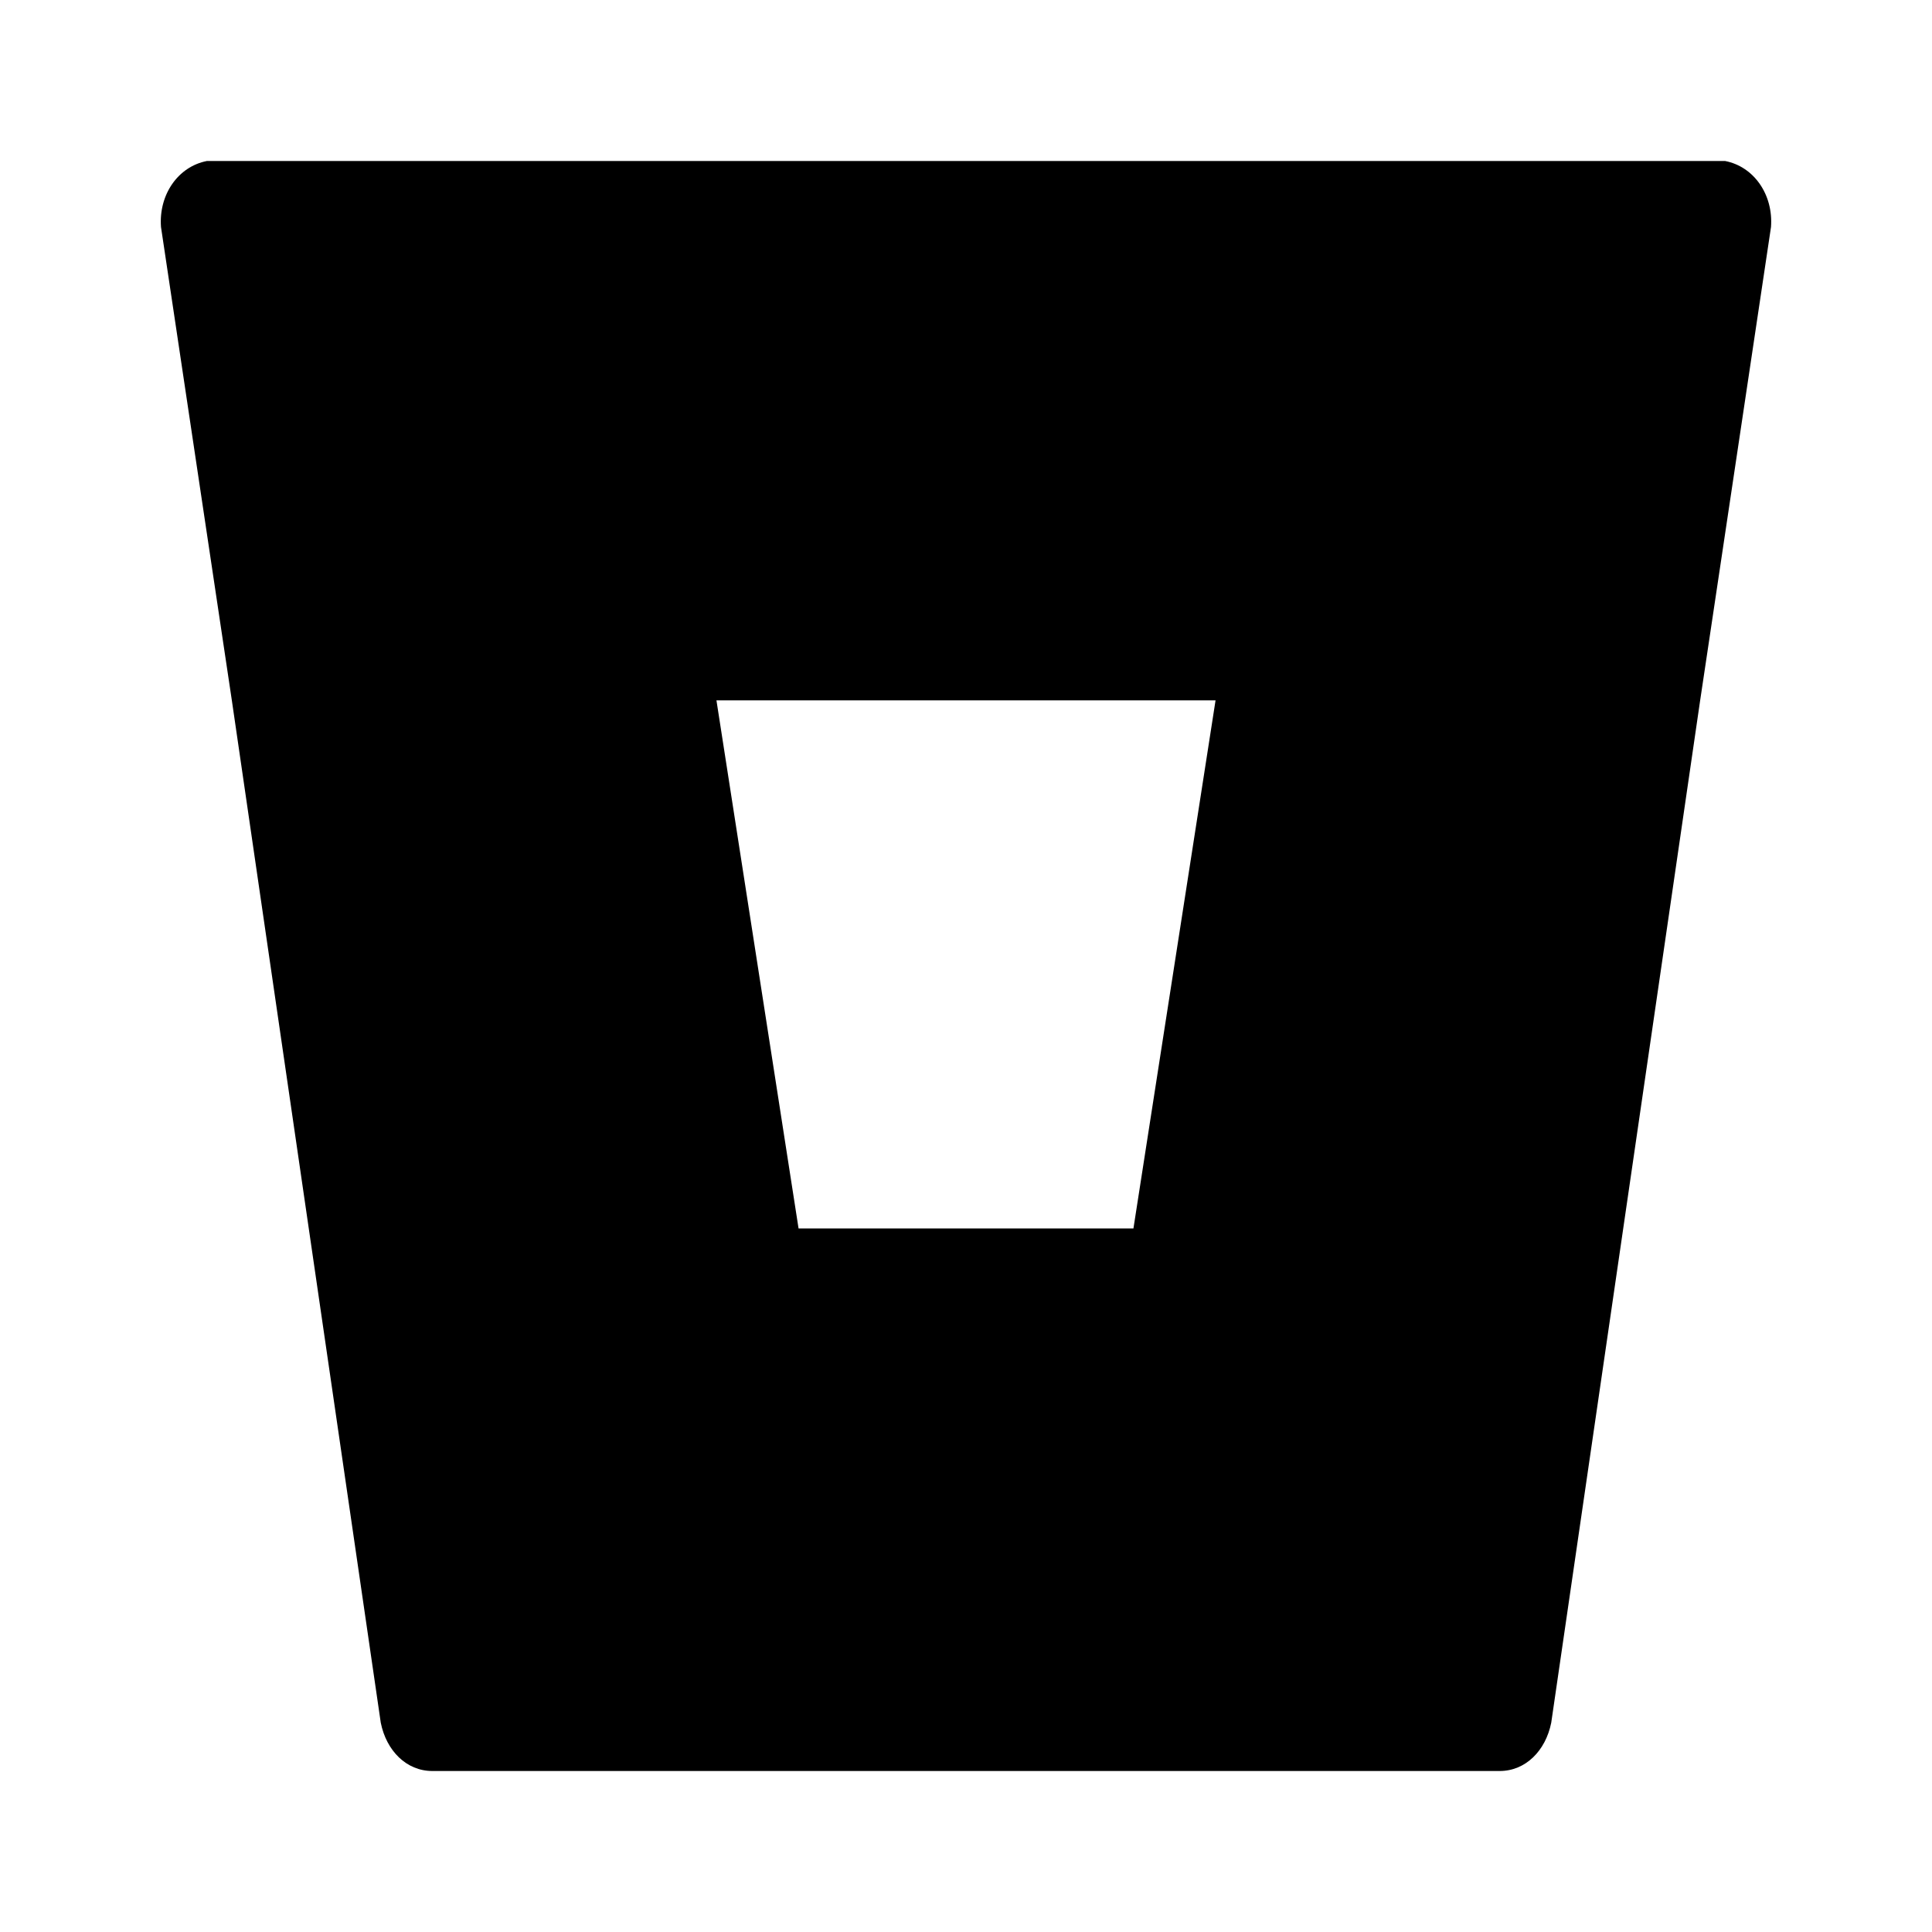
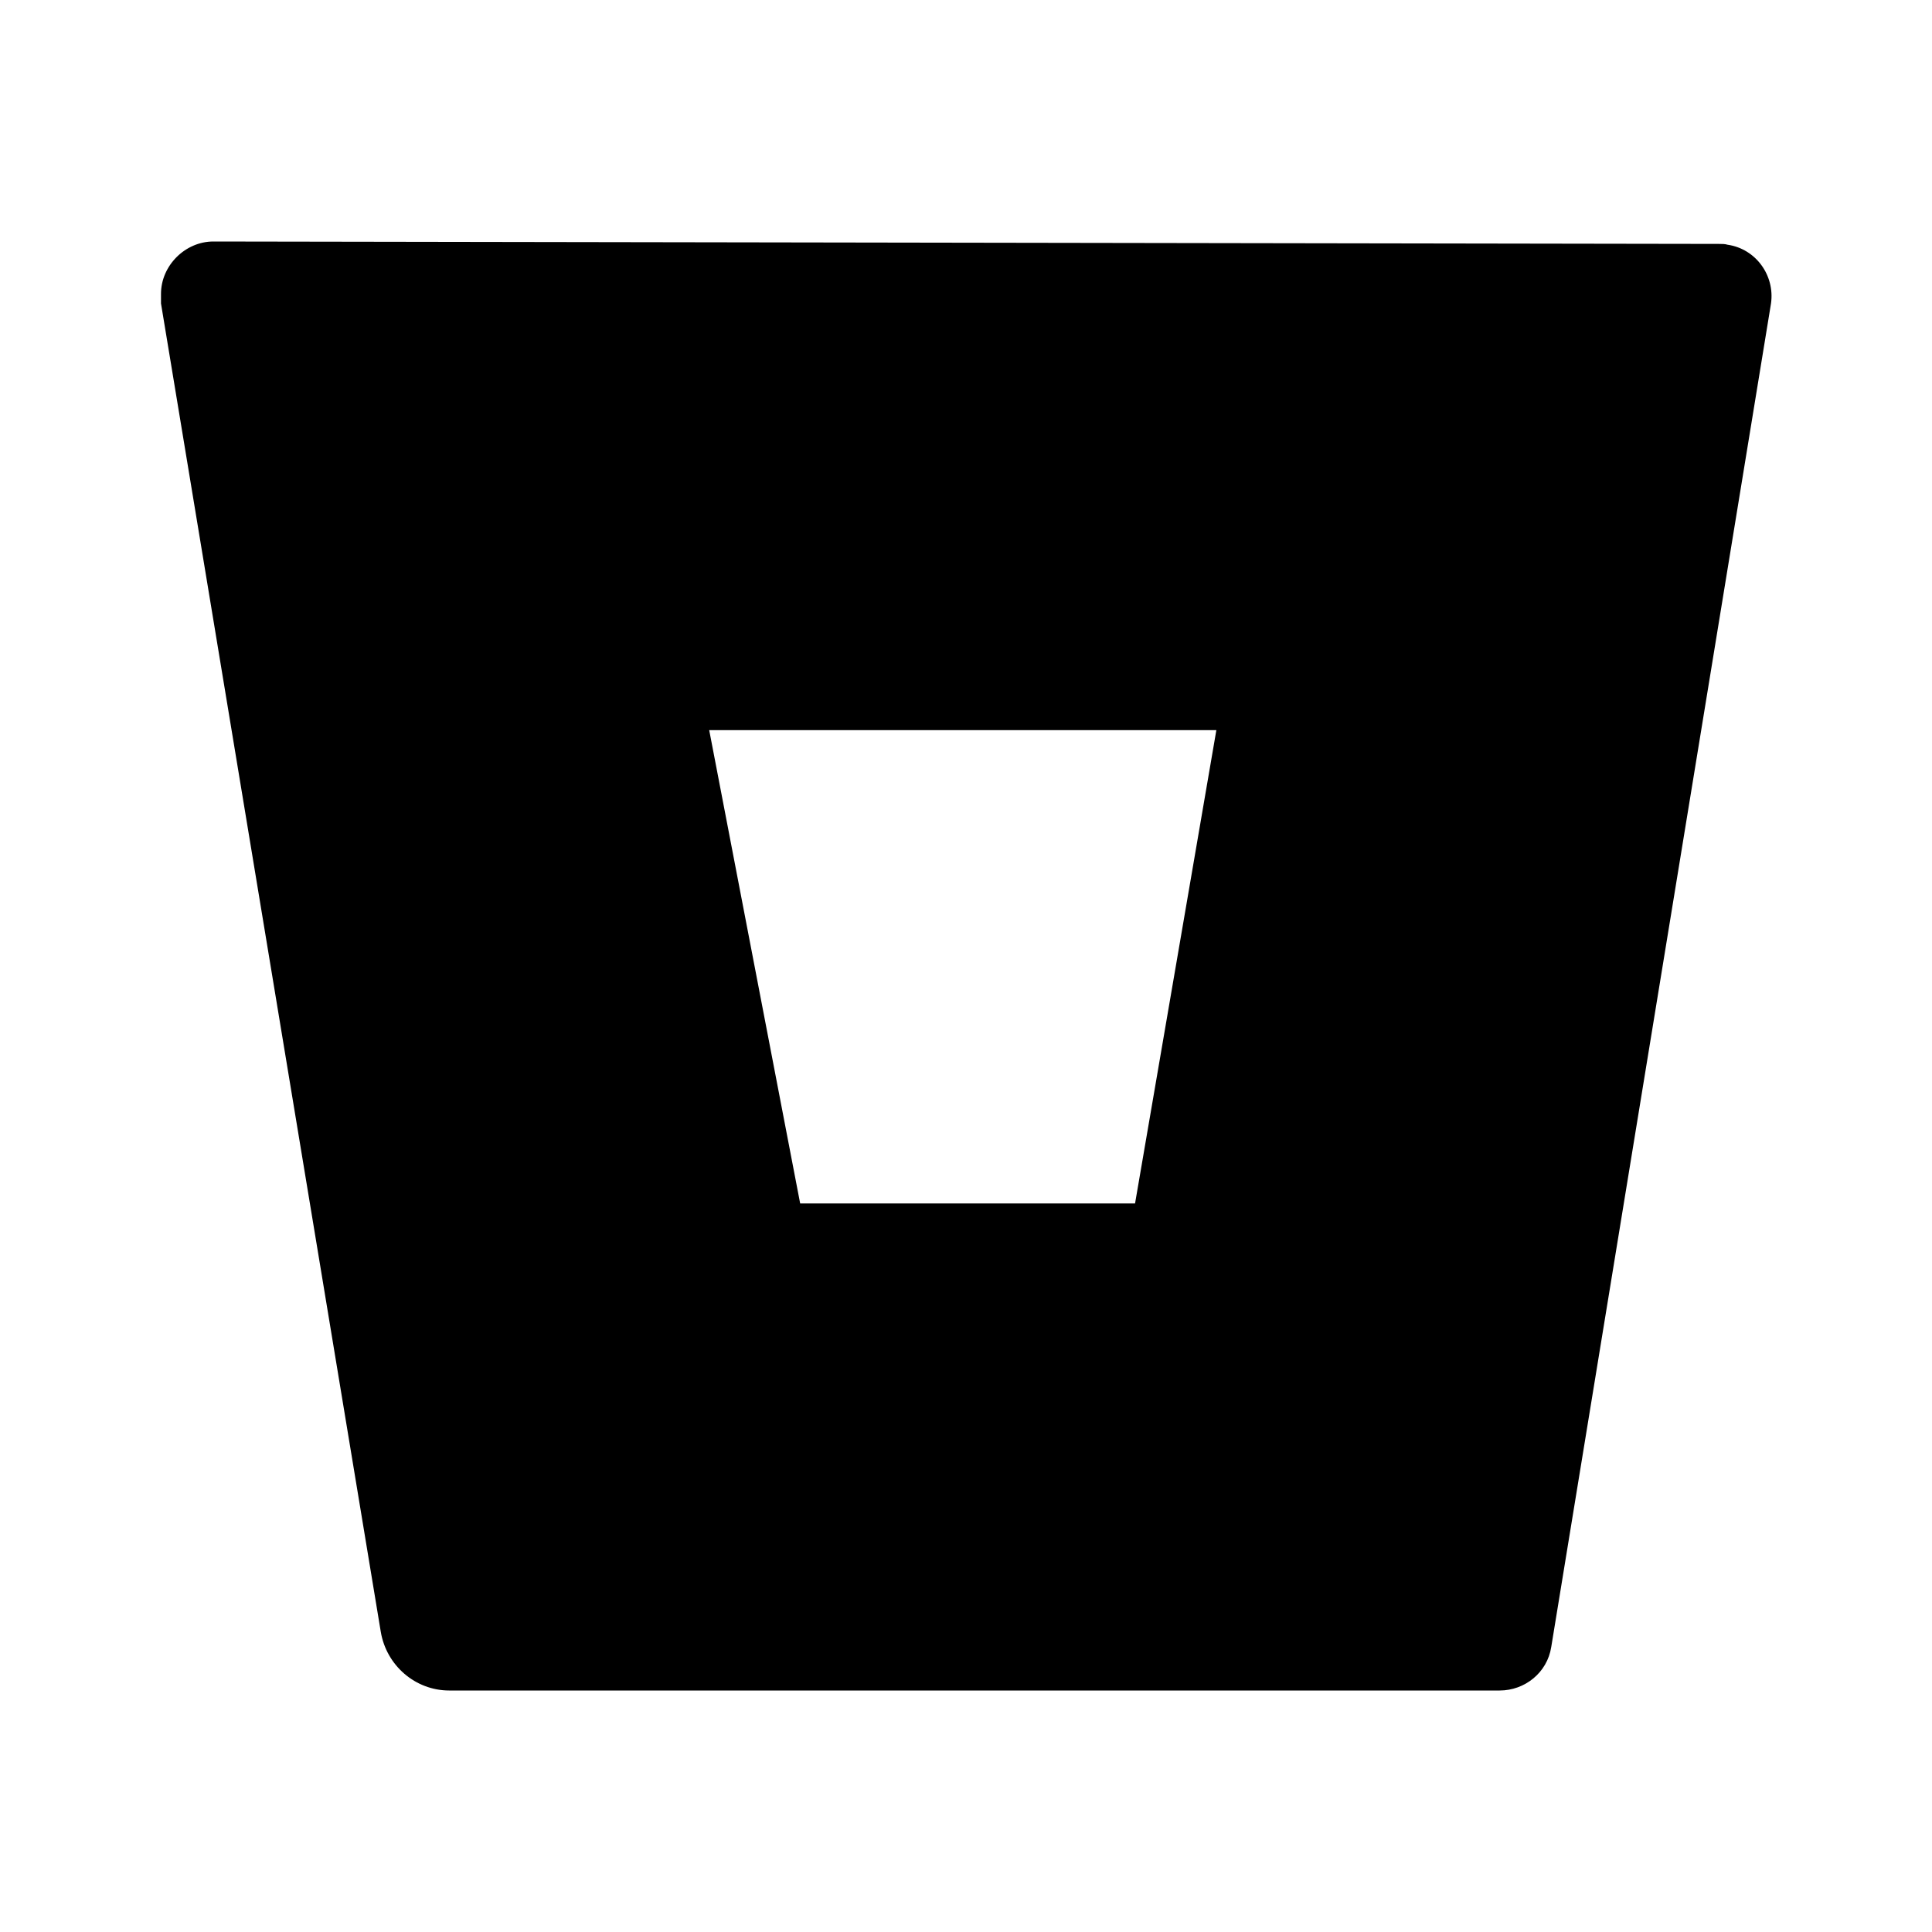
<svg xmlns="http://www.w3.org/2000/svg" version="1.1" id="mdi-bitbucket" width="24" height="24" viewBox="0 0 24 24">
-   <path d="M21.43,2C21.79,2.07 22.03,2.42 22,2.82L21.12,8.7L19.27,21.4C19.2,21.75 18.95,22 18.63,22H5.37C5.05,22 4.8,21.75 4.73,21.4L2.88,8.7L2,2.82C1.97,2.42 2.21,2.07 2.57,2H21.43M14.08,15.26L15.1,8.7H8.9L9.92,15.26H14.08Z" />
+   <path d="M2.65 3C2.3 3 2 3.3 2 3.65C2 3.69 2 3.73 2 3.77L4.73 20.27C4.8 20.69 5.16 21 5.58 21H18.63C18.94 21 19.22 20.78 19.27 20.46L22 3.77C22.05 3.42 21.81 3.09 21.46 3.04C21.43 3.03 21.39 3.03 21.35 3.03L2.65 3M14.1 14.95H9.94L8.81 9.07H15.11L14.1 14.95Z" />
</svg>
